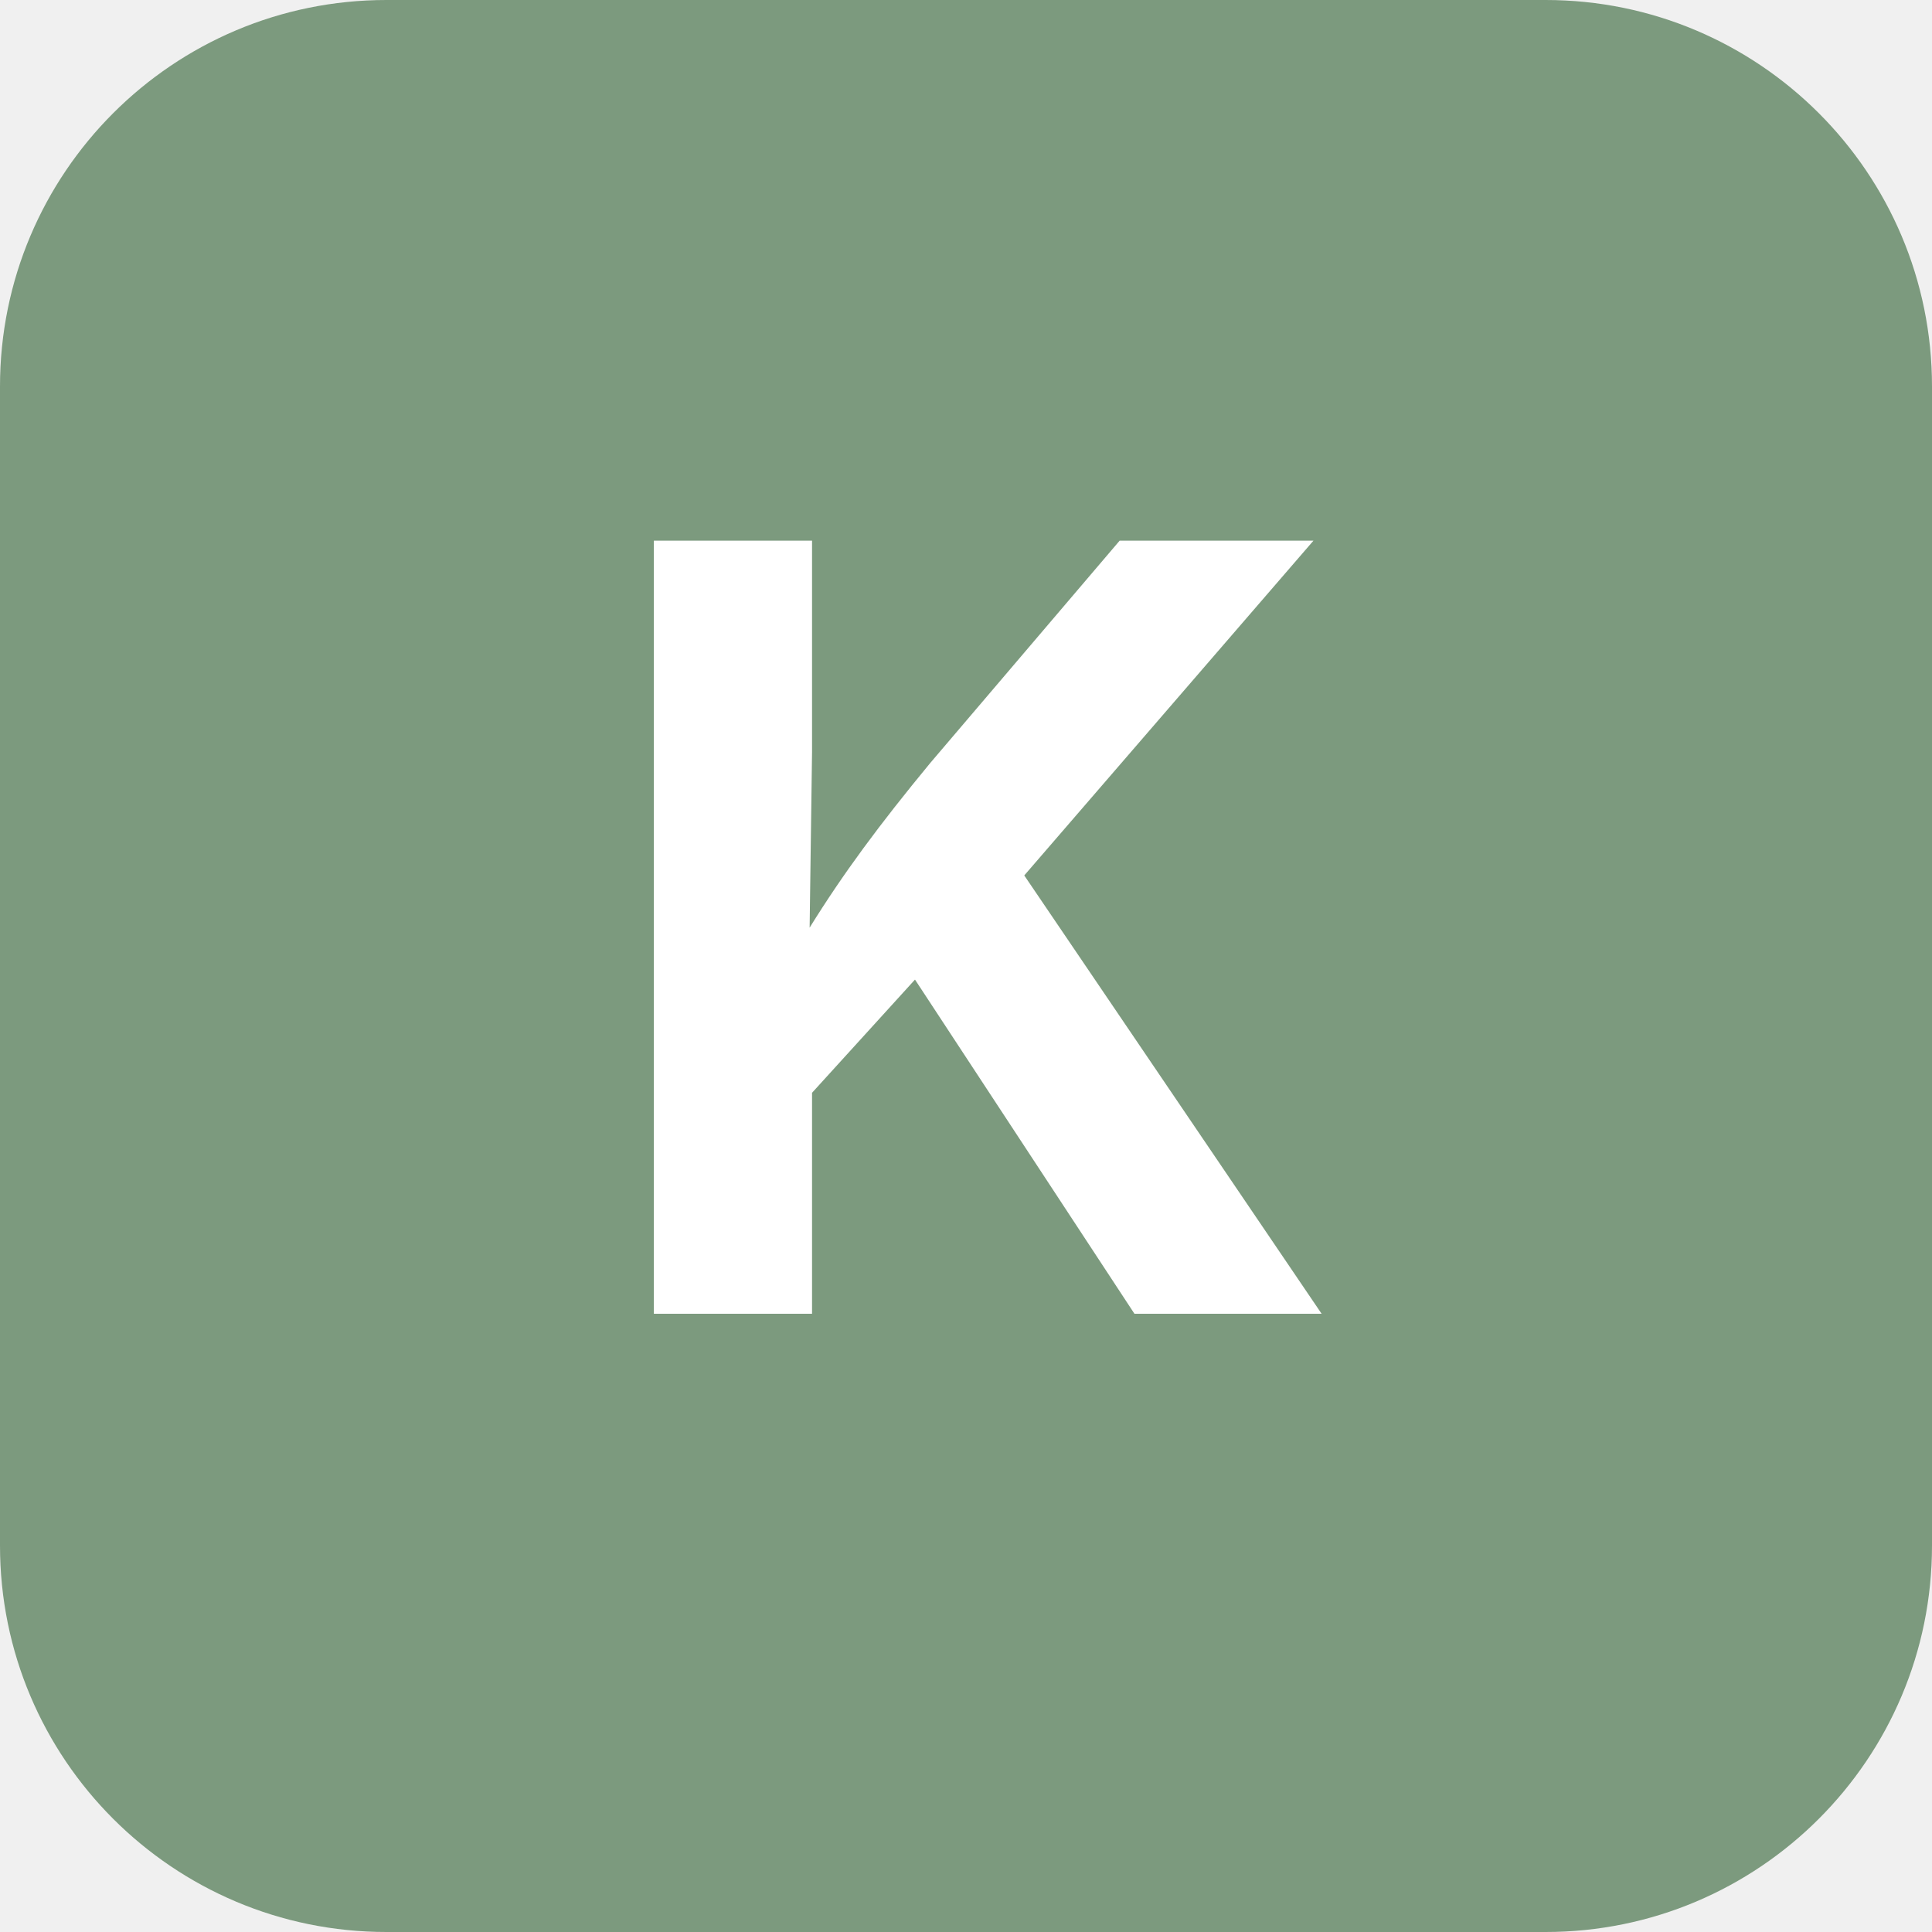
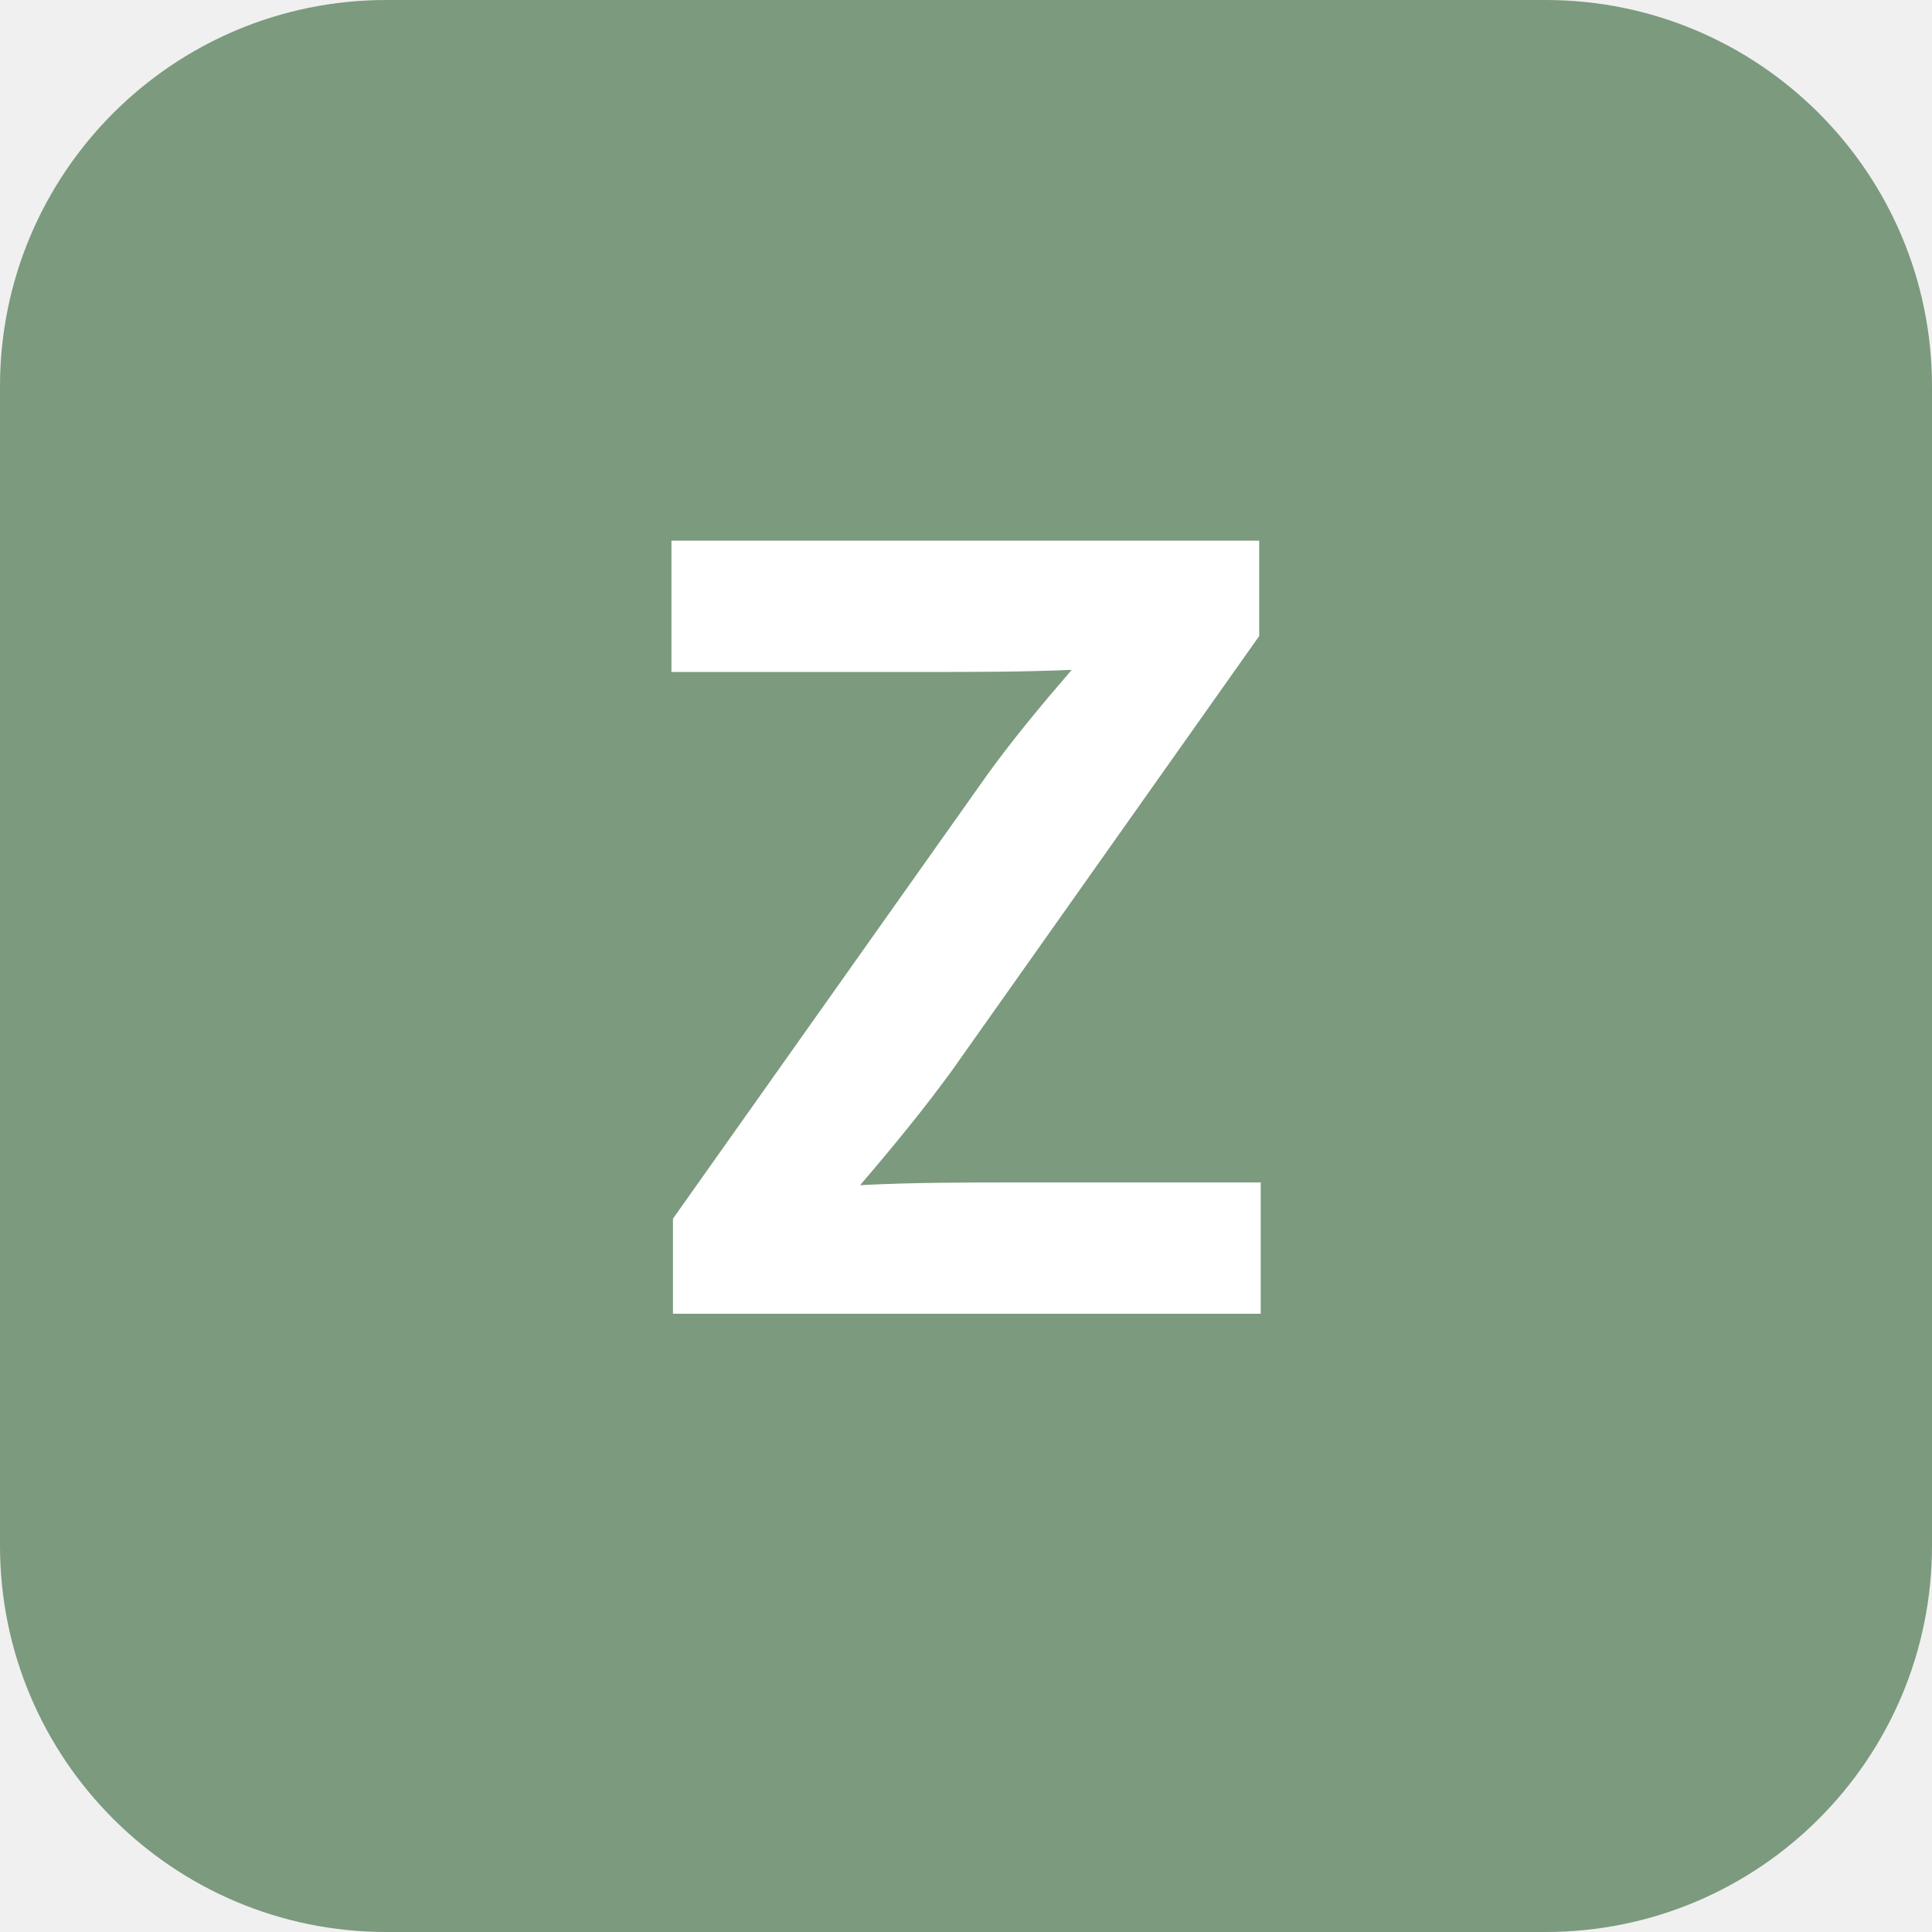
<svg xmlns="http://www.w3.org/2000/svg" viewBox="0 0 100 100">
  <rect width="100" height="100" rx="20" fill="#7C9A7E" />
-   <text x="50" y="68" font-family="system-ui, -apple-system, sans-serif" font-size="55" font-weight="bold" fill="white" text-anchor="middle">K</text>
+   <text x="50" y="68" font-family="system-ui, -apple-system, sans-serif" font-size="55" font-weight="bold" fill="white" text-anchor="middle">Z</text>
</svg>
